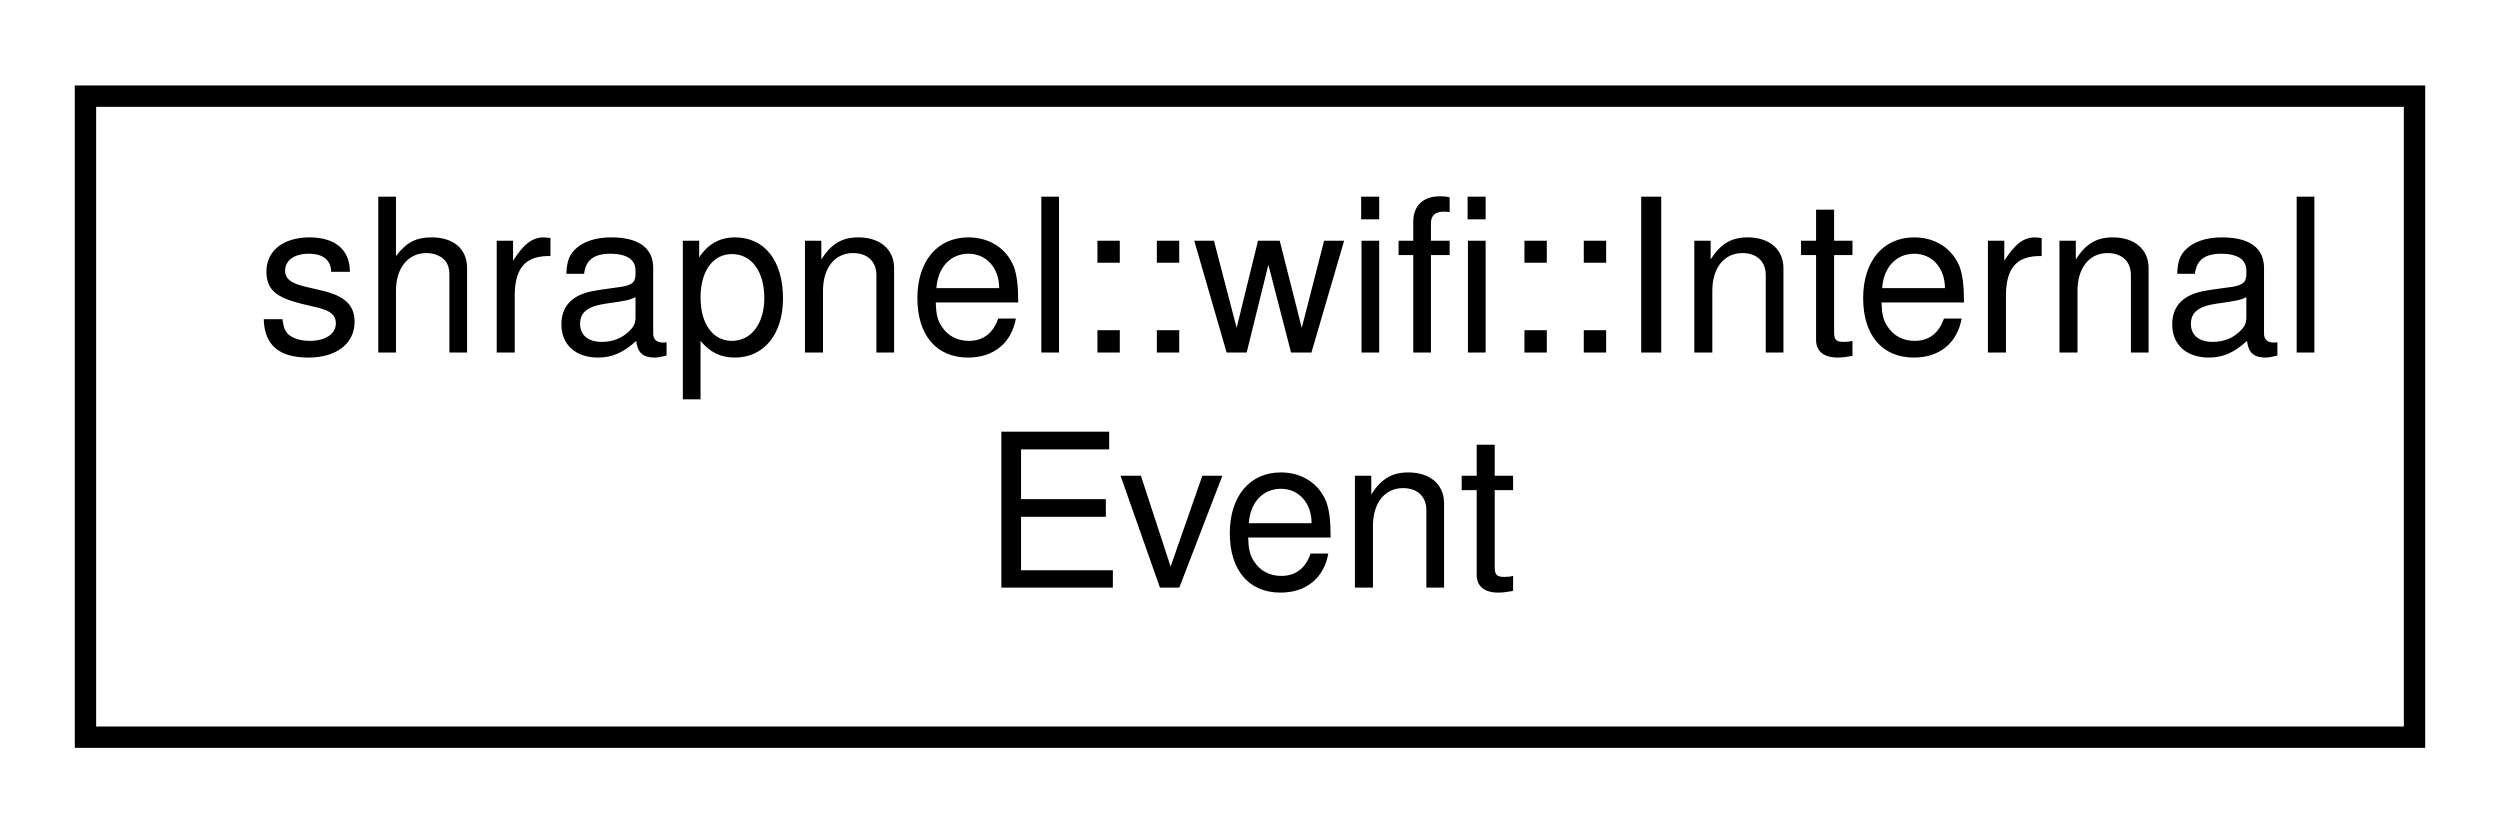
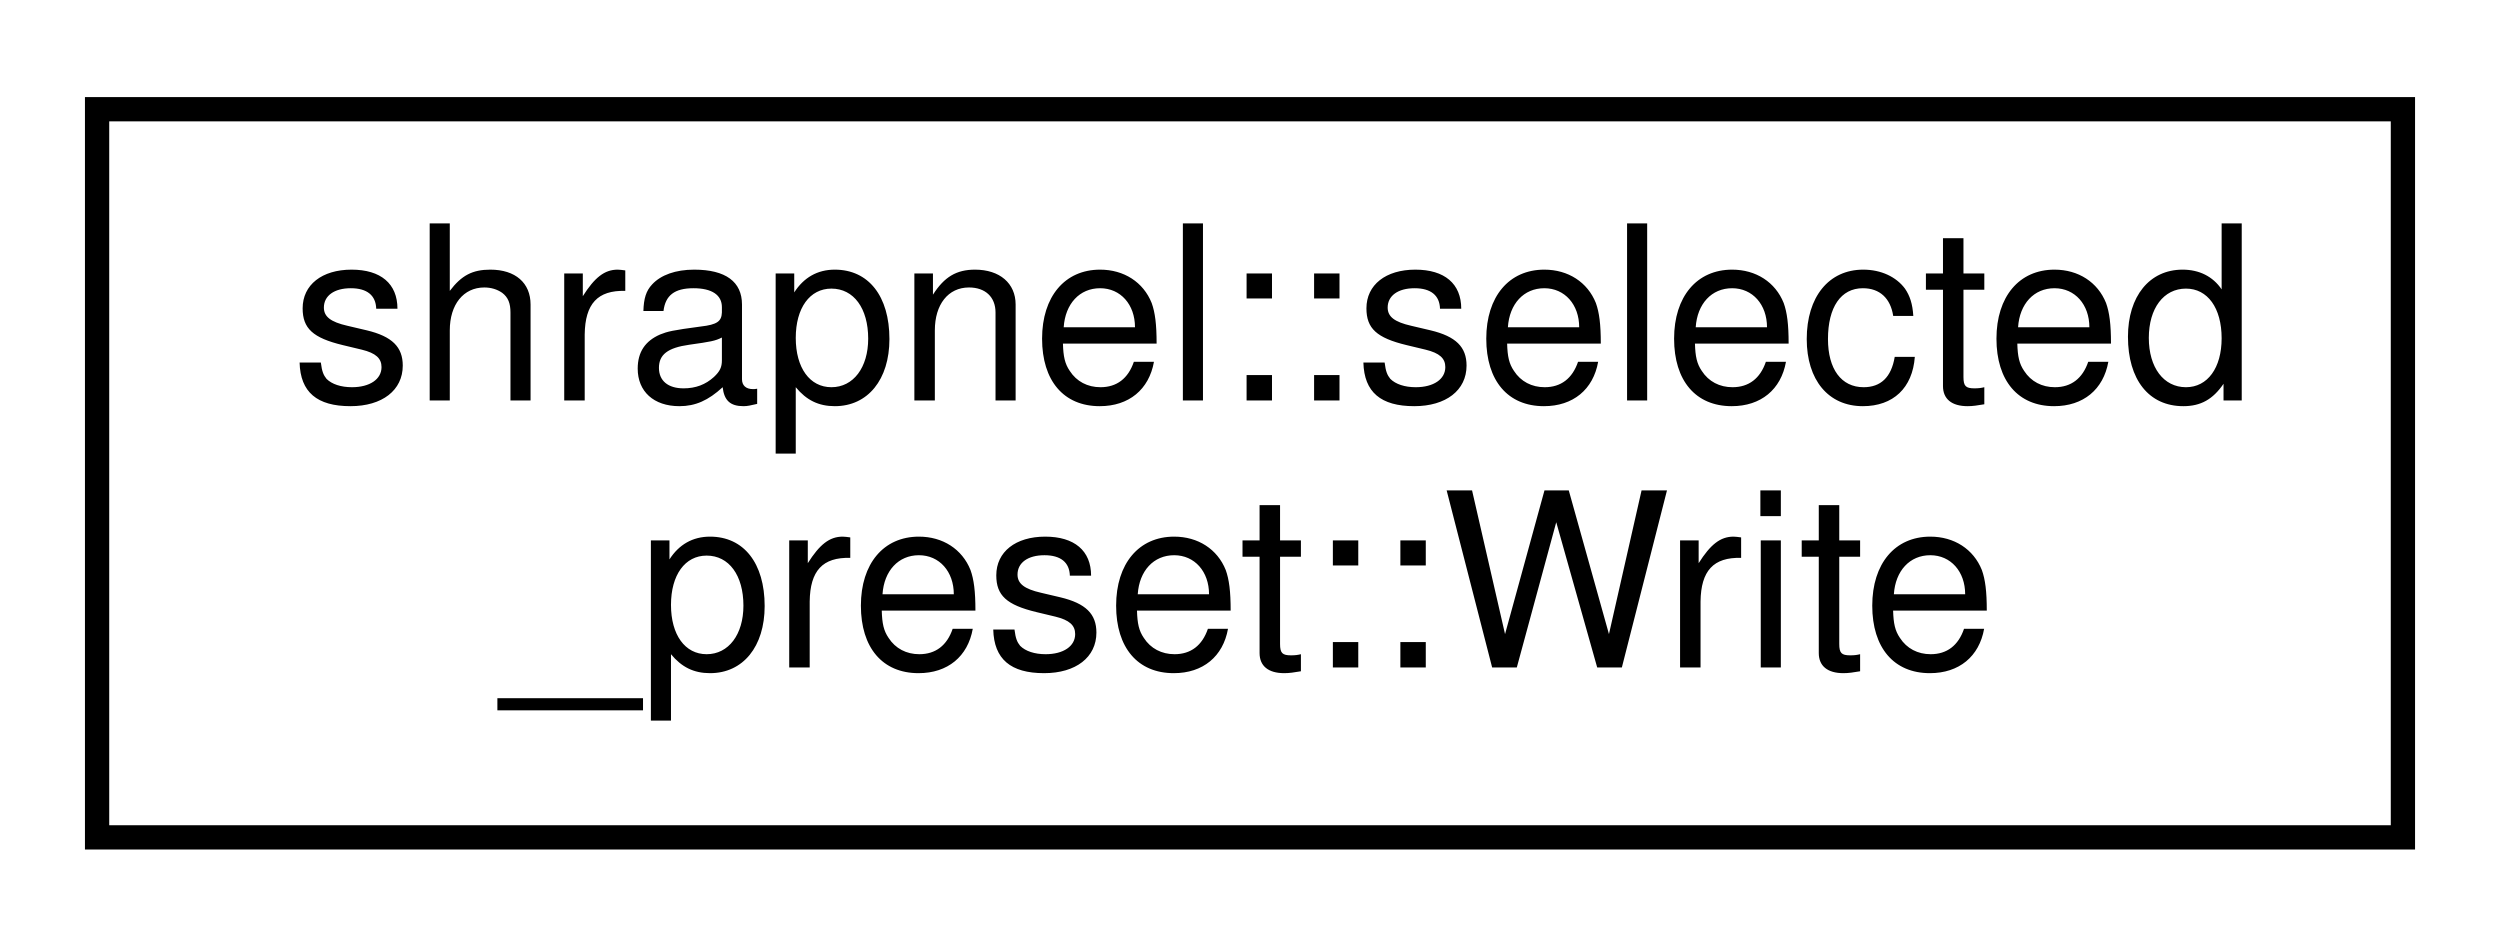
- <svg xmlns="http://www.w3.org/2000/svg" xmlns:xlink="http://www.w3.org/1999/xlink" width="117pt" height="39pt" viewBox="0.00 0.00 117.00 39.00">
+ <svg xmlns="http://www.w3.org/2000/svg" xmlns:xlink="http://www.w3.org/1999/xlink" width="103pt" height="39pt" viewBox="0.00 0.00 103.00 39.00">
  <g id="graph0" class="graph" transform="scale(1 1) rotate(0) translate(4 35)">
    <g id="node1" class="node">
      <g id="a_node1">
-         <a xlink:href="structshrapnel_1_1wifi_1_1InternalEvent.html" target="_top" xlink:title=" ">
-           <polygon fill="none" stroke="black" points="0,-0.5 0,-30.5 109,-30.5 109,-0.5 0,-0.5" />
-           <text text-anchor="start" x="8" y="-18.5" font-family="Helvetica,sans-Serif" font-size="10.00">shrapnel::wifi::Internal</text>
-           <text text-anchor="middle" x="54.5" y="-7.5" font-family="Helvetica,sans-Serif" font-size="10.00">Event</text>
+         <a xlink:href="structshrapnel_1_1selected__preset_1_1Write.html" target="_top" xlink:title=" ">
+           <polygon fill="none" stroke="black" points="0,-0.5 0,-30.5 95,-30.5 95,-0.5 0,-0.5" />
+           <text text-anchor="start" x="8" y="-18.5" font-family="Helvetica,sans-Serif" font-size="10.00">shrapnel::selected</text>
+           <text text-anchor="middle" x="47.5" y="-7.5" font-family="Helvetica,sans-Serif" font-size="10.00">_preset::Write</text>
        </a>
      </g>
    </g>
  </g>
</svg>
